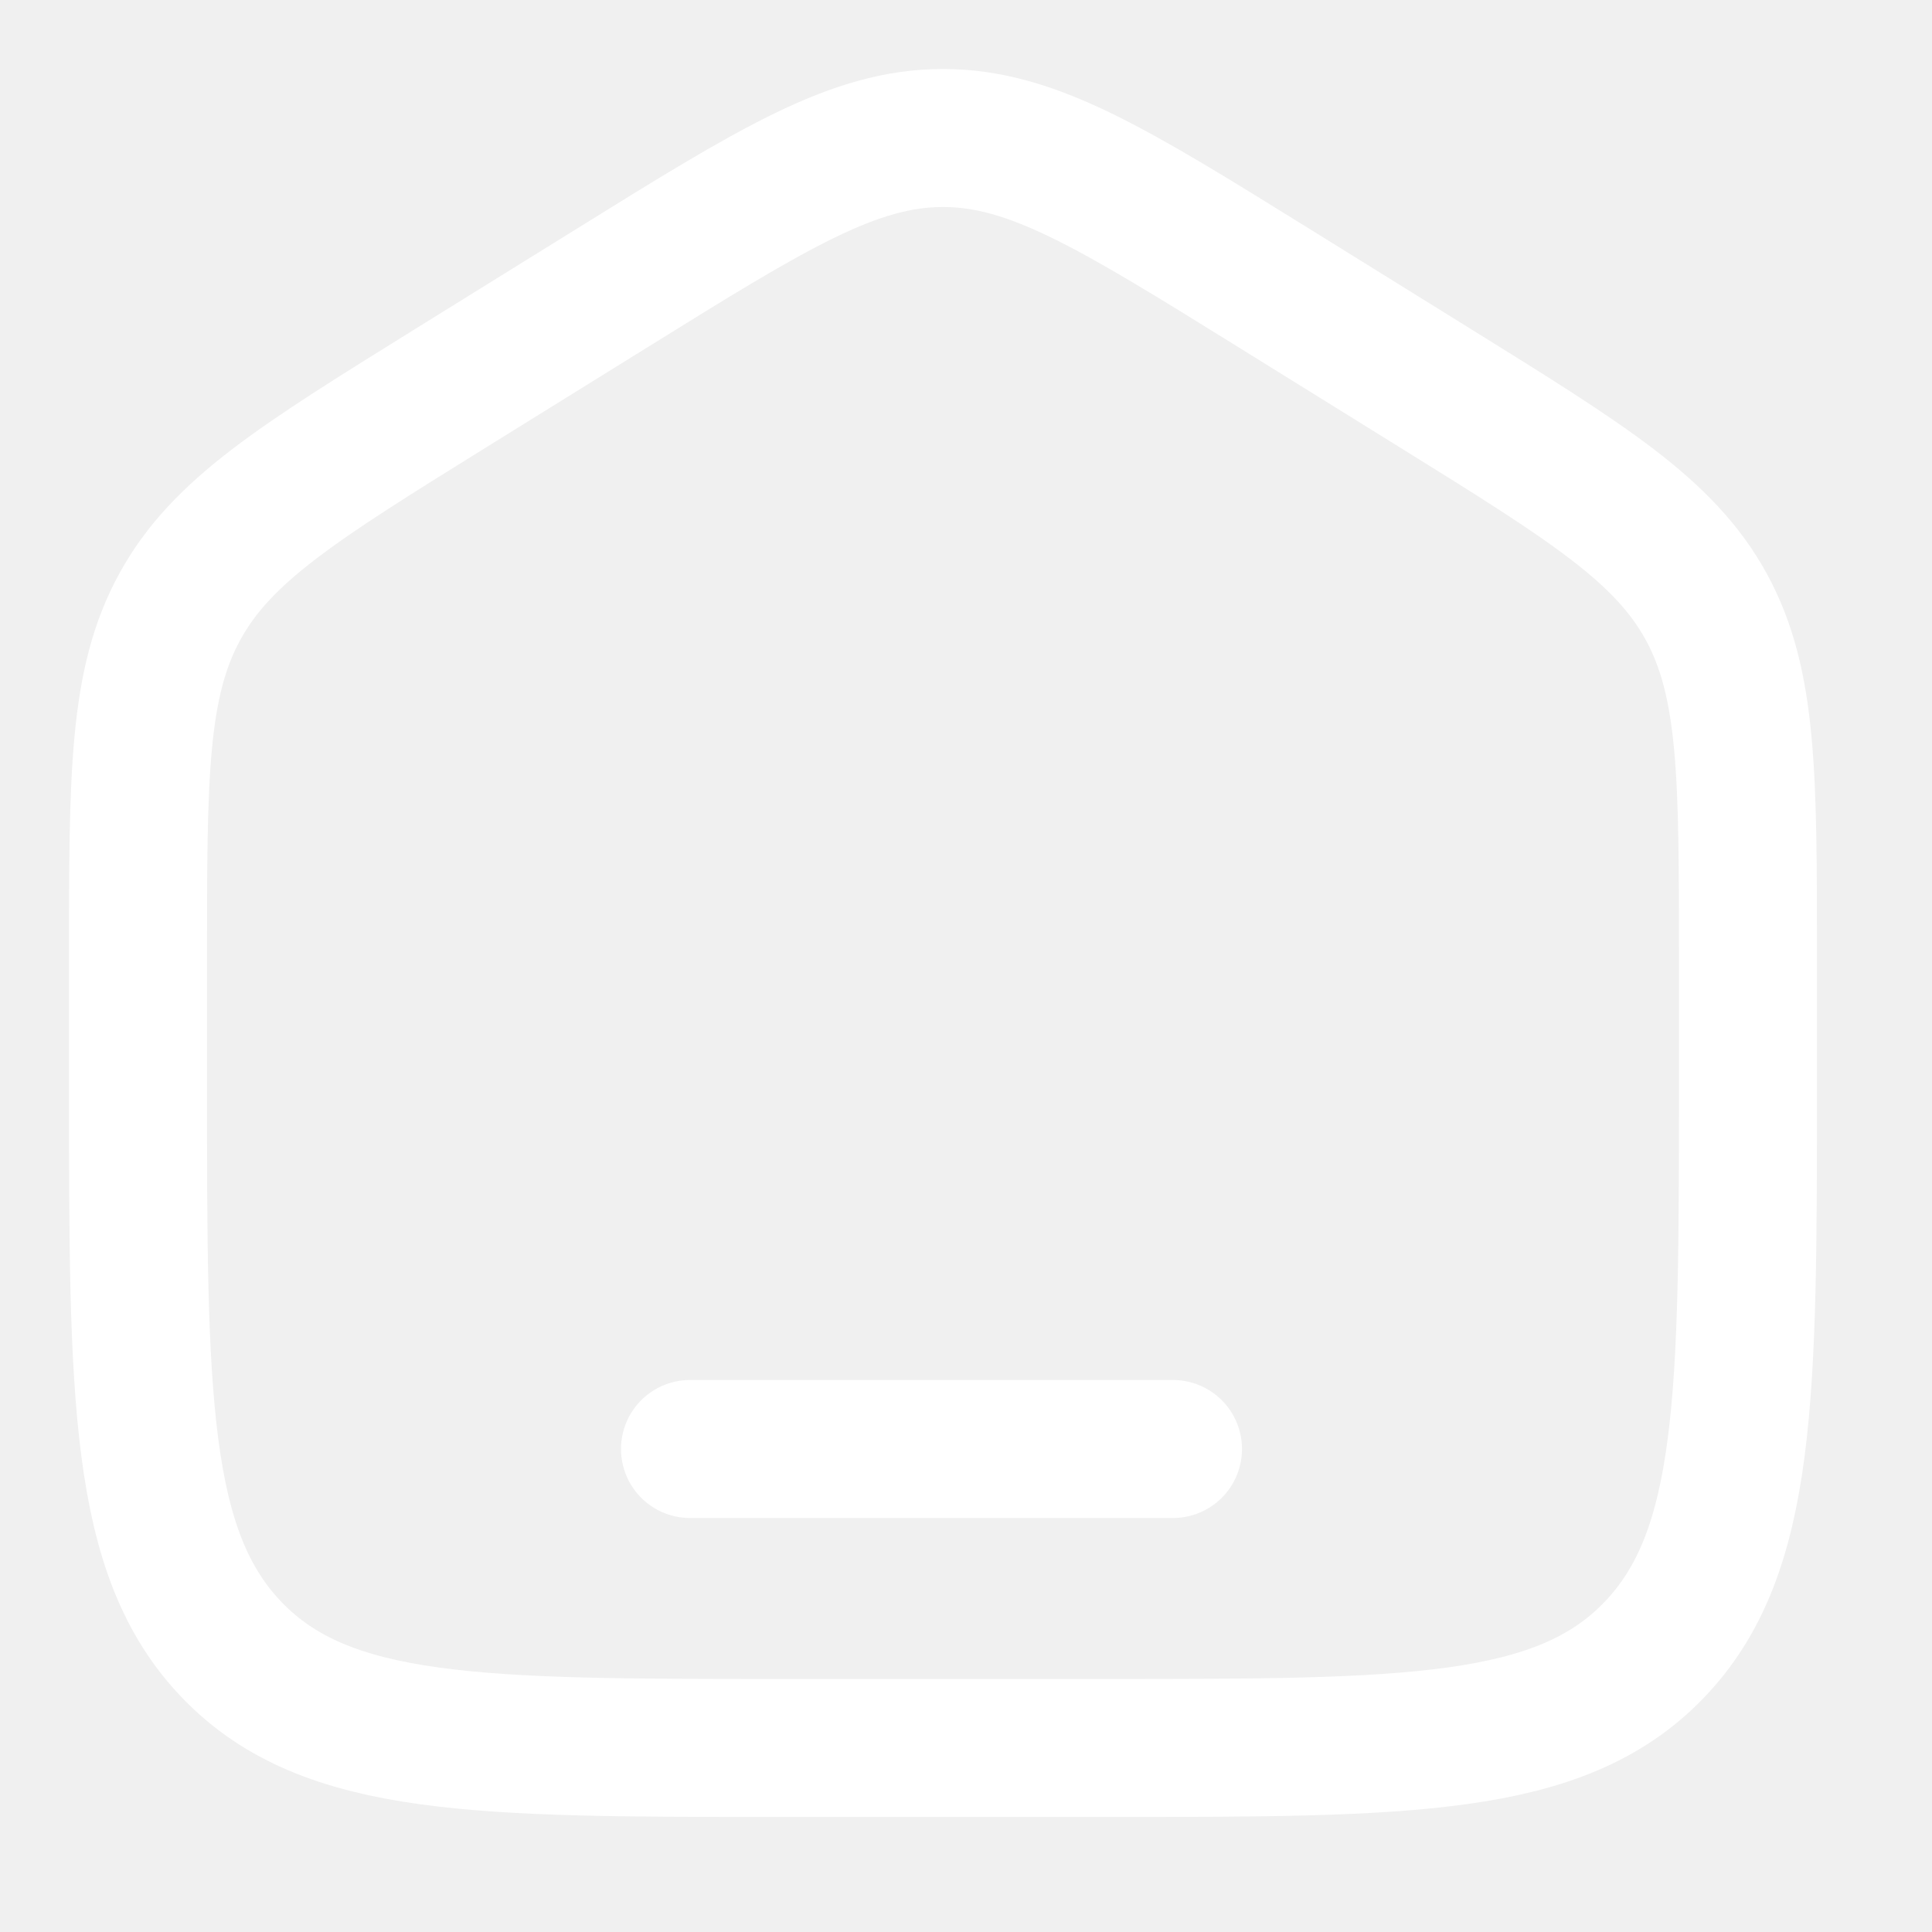
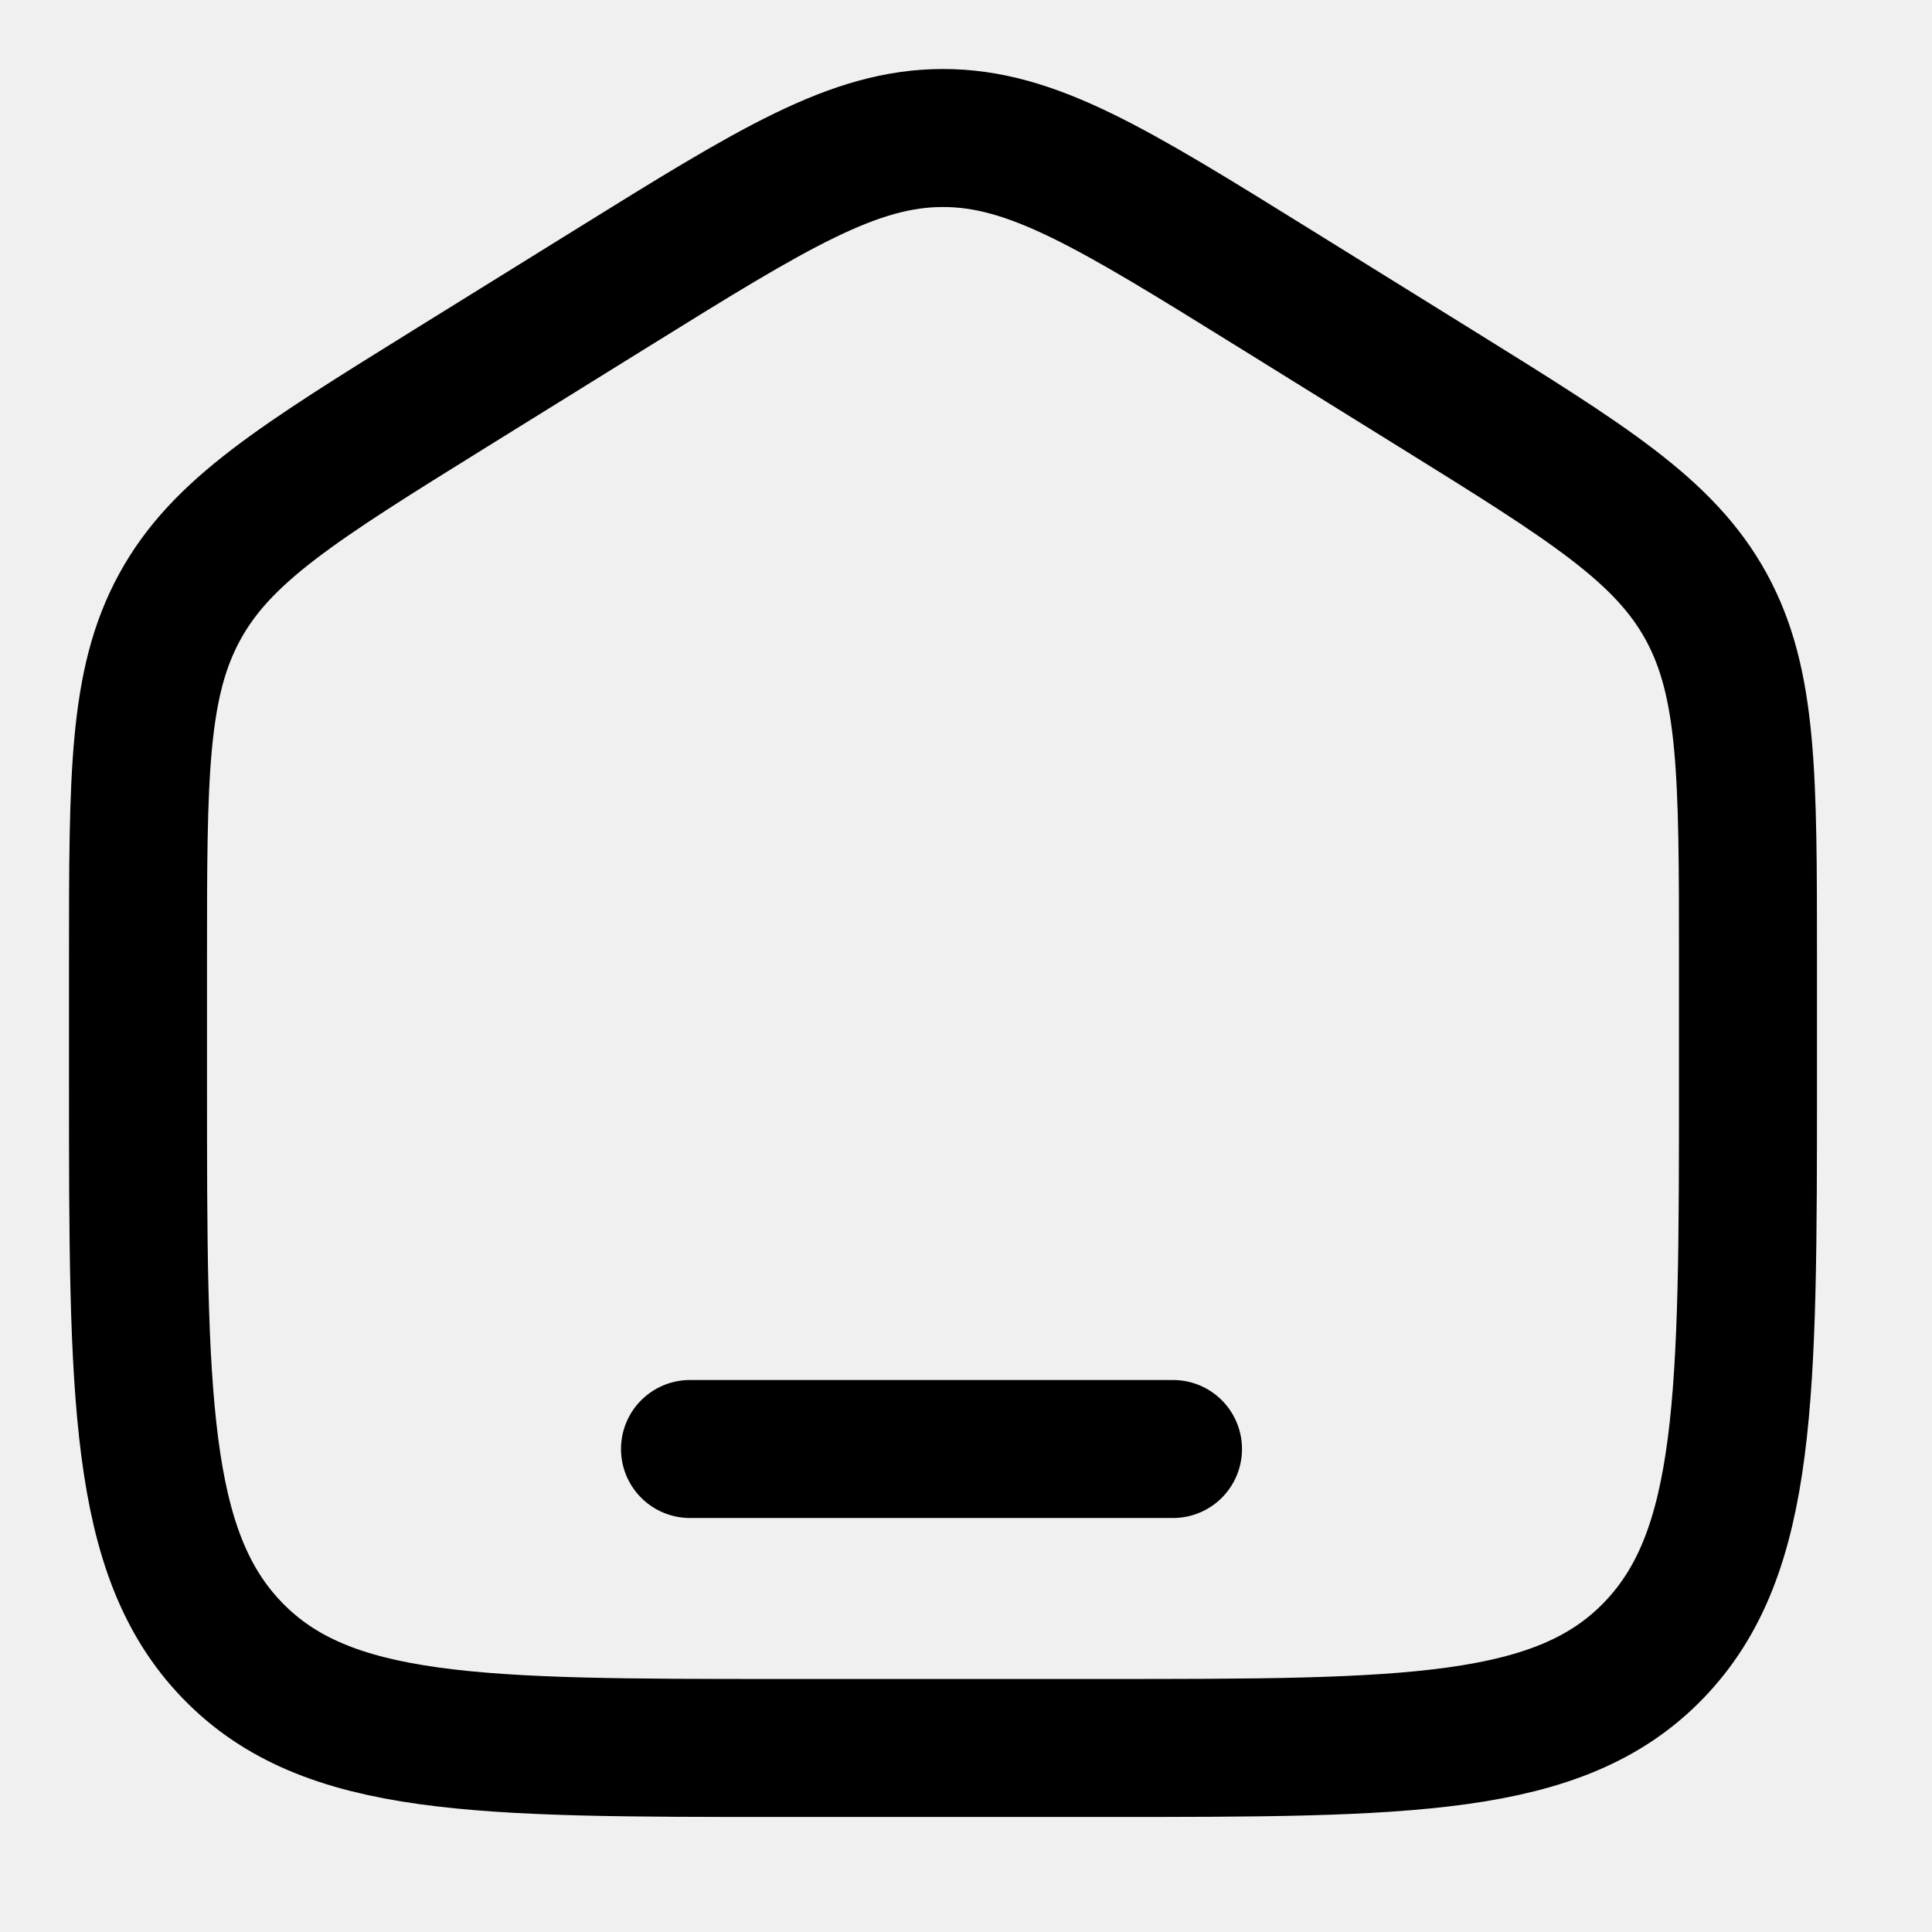
<svg xmlns="http://www.w3.org/2000/svg" width="28" height="28" viewBox="0 0 28 28" fill="none">
-   <g clip-path="url(#clip0_48_635)">
-     <path d="M2 13.905C2 11.235 2 9.9 2.606 8.793C3.211 7.687 4.318 7 6.531 5.626L8.865 4.178C11.204 2.726 12.374 2 13.667 2C14.959 2 16.129 2.726 18.469 4.178L20.802 5.626C23.015 7 24.122 7.687 24.728 8.793C25.333 9.9 25.333 11.235 25.333 13.905V15.679C25.333 20.23 25.333 22.506 23.966 23.919C22.6 25.333 20.4 25.333 16 25.333H11.333C6.934 25.333 4.734 25.333 3.367 23.919C2 22.506 2 20.23 2 15.679V13.905Z" stroke="white" stroke-width="2" />
-     <path d="M17 21H10" stroke="white" stroke-width="2" stroke-linecap="round" />
+   <g clip-path="url(#clip0_291_327)">
+     <path d="M2 13.905C2 11.235 2 9.9 2.606 8.793C3.211 7.687 4.318 7 6.531 5.626L8.865 4.178C11.204 2.726 12.374 2 13.667 2C14.959 2 16.129 2.726 18.469 4.178L20.802 5.626C23.015 7 24.122 7.687 24.728 8.793C25.333 9.9 25.333 11.235 25.333 13.905V15.679C25.333 20.23 25.333 22.506 23.966 23.919C22.6 25.333 20.4 25.333 16 25.333H11.333C6.934 25.333 4.734 25.333 3.367 23.919C2 22.506 2 20.23 2 15.679V13.905Z" stroke="black" stroke-width="2" />
+     <path d="M17 21H10" stroke="black" stroke-width="2" stroke-linecap="round" />
  </g>
  <defs>
-     <clipPath id="clip0_48_635">
+     <clipPath id="clip0_291_327">
      <rect width="28" height="28" fill="white" />
    </clipPath>
  </defs>
</svg>
